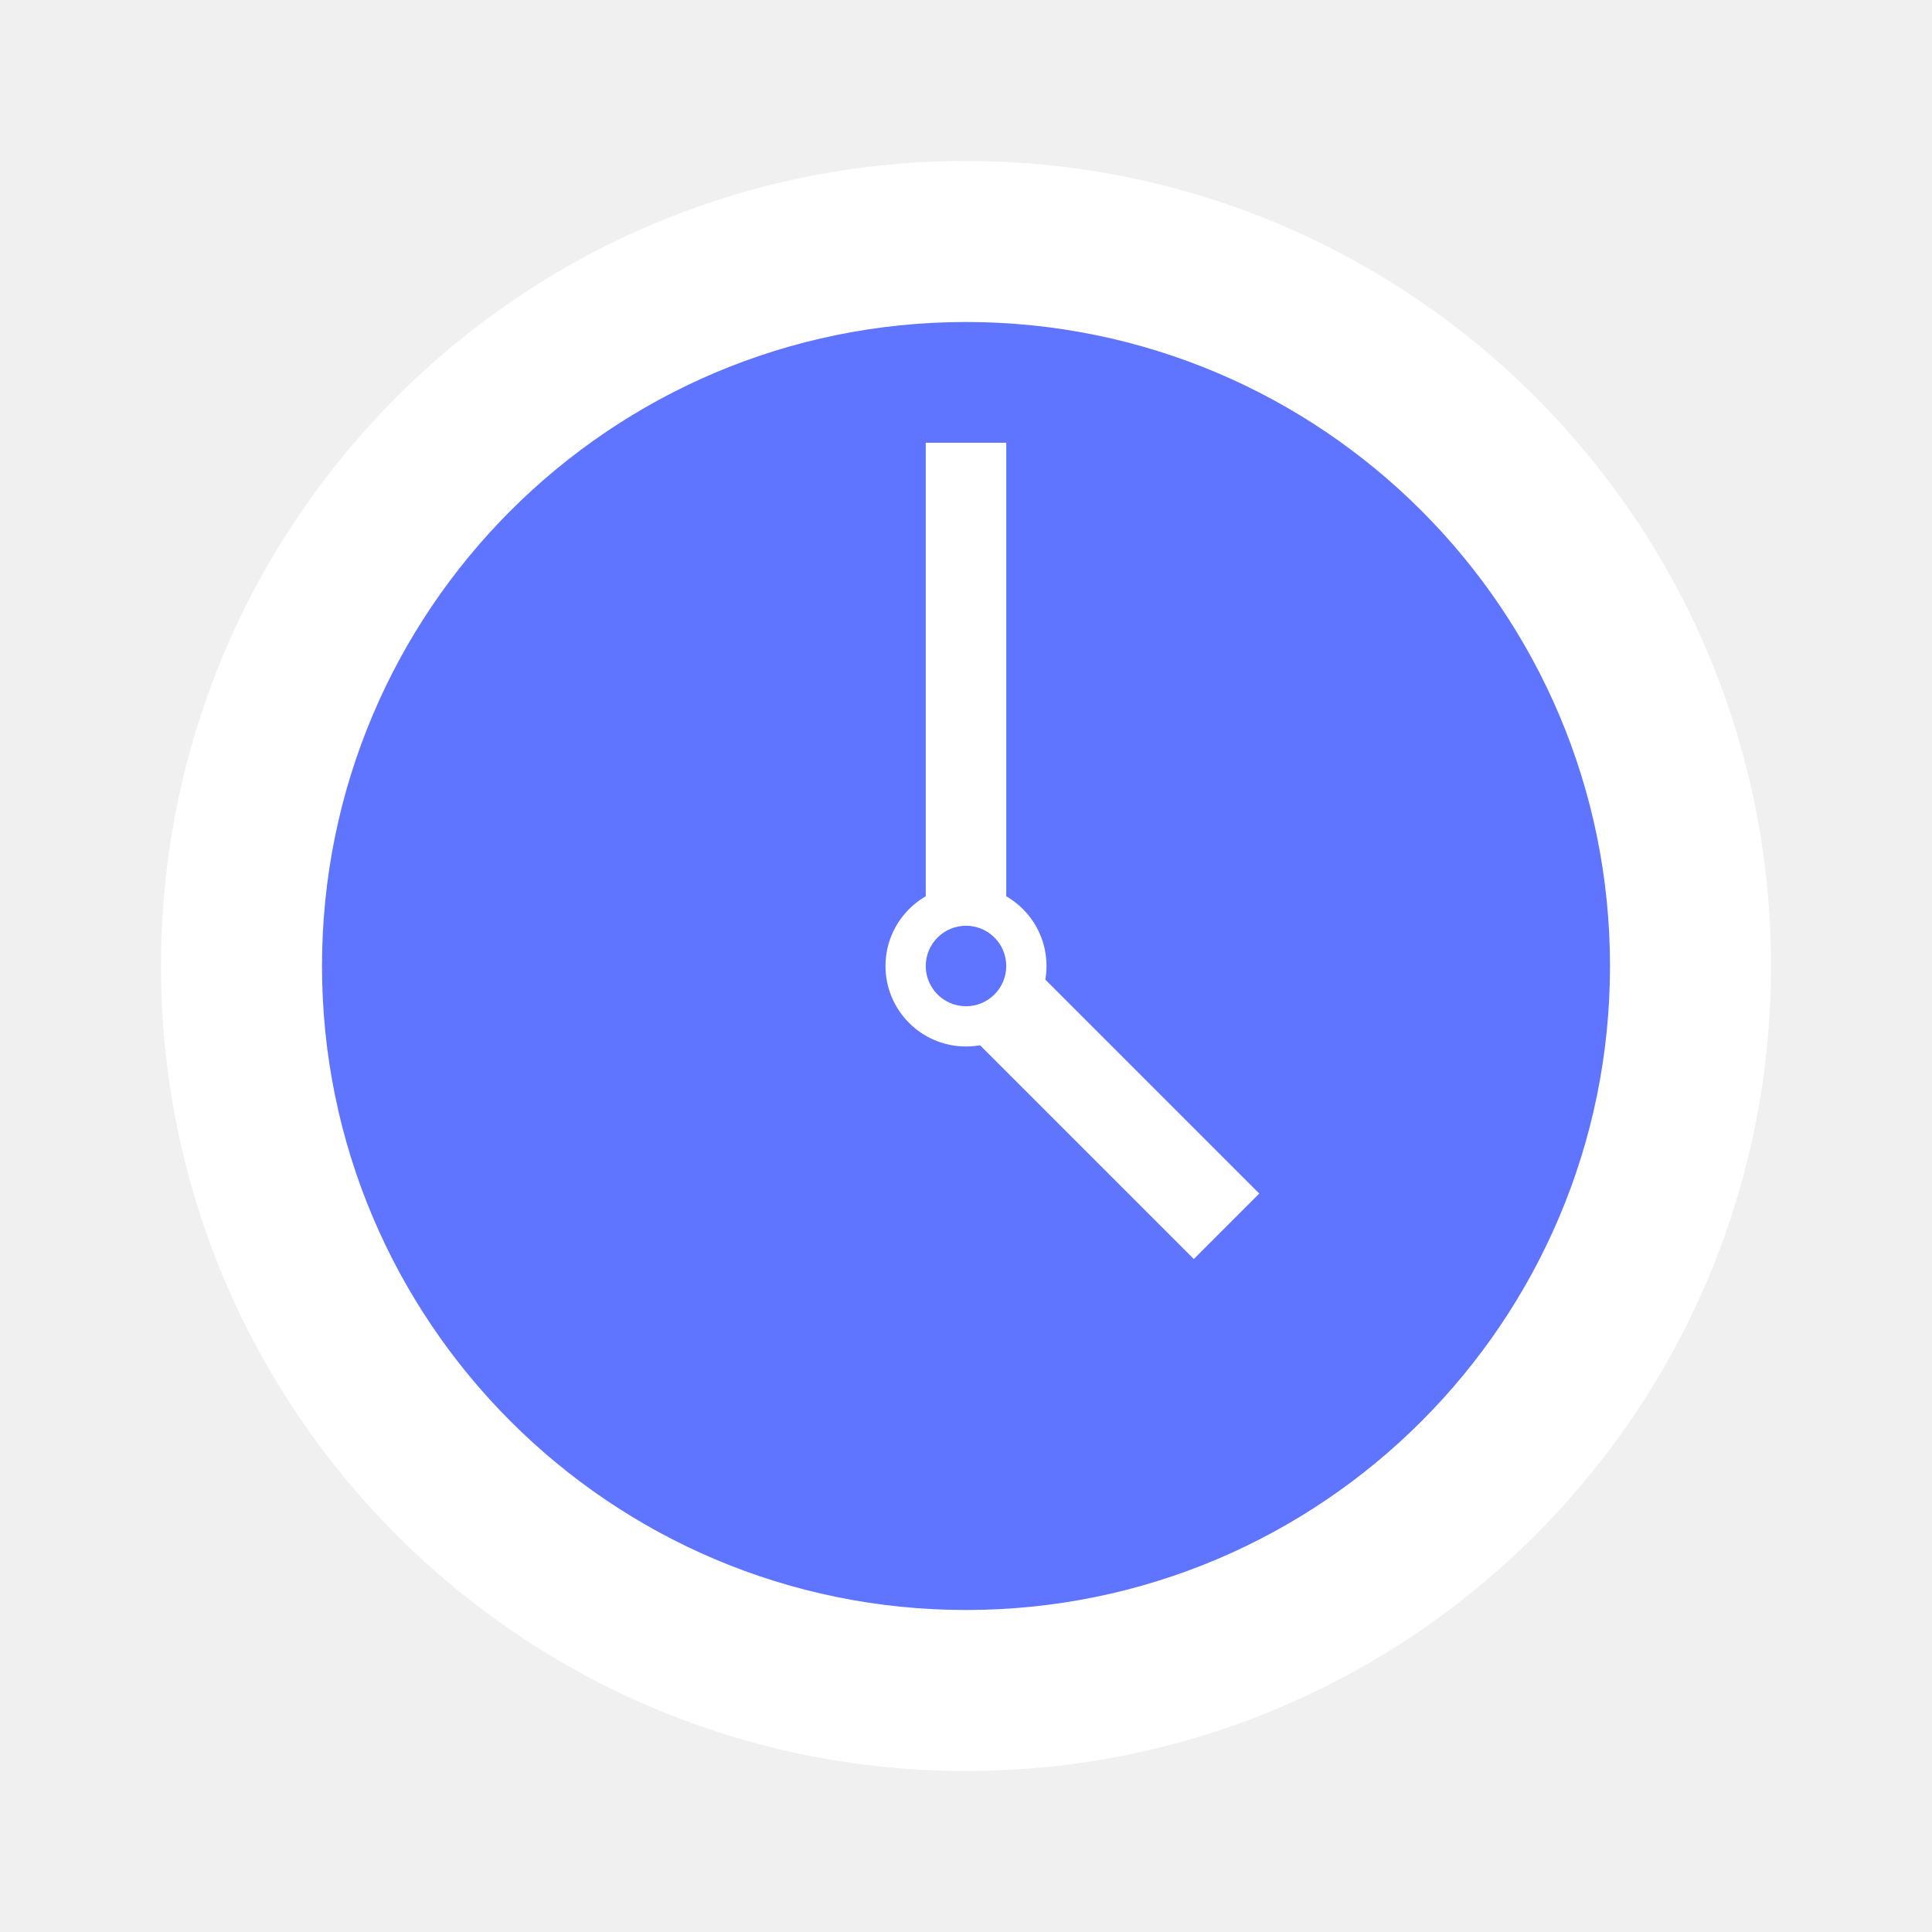
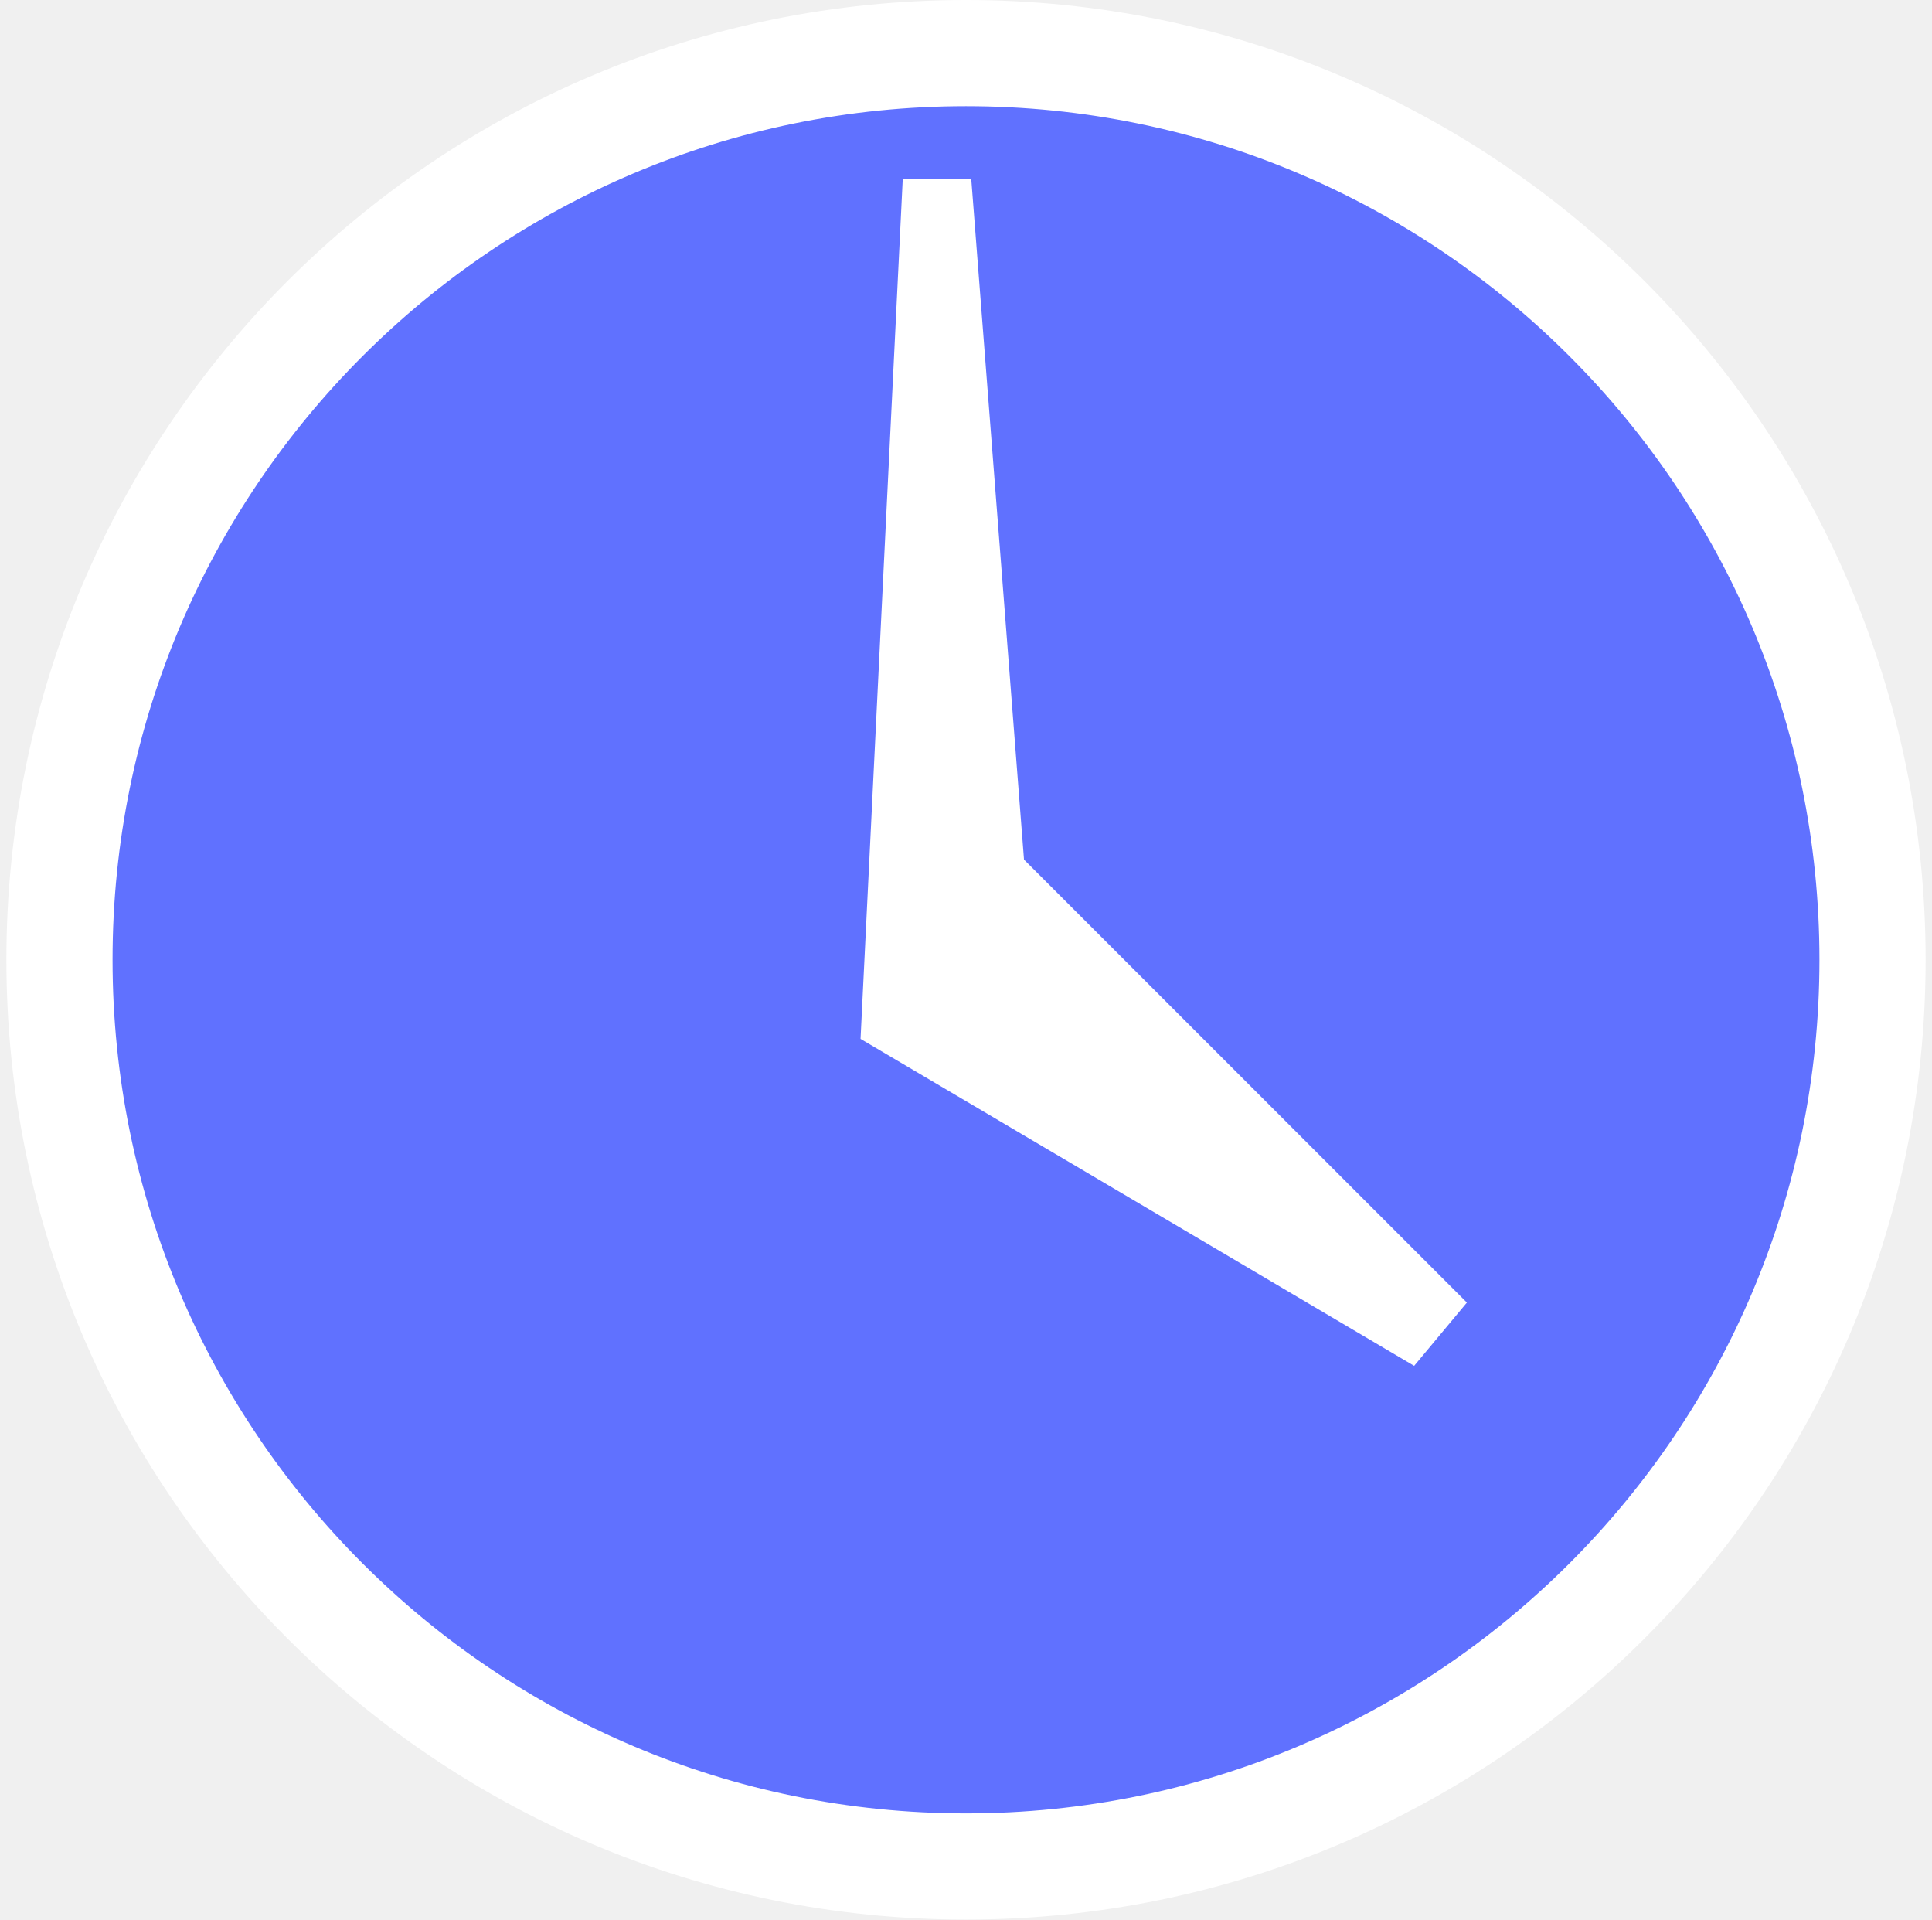
- <svg xmlns="http://www.w3.org/2000/svg" width="24" height="24" viewBox="0 0 24 24" fill="none">
-   <path d="M12 22C17.523 22 22 17.523 22 12C22 6.477 17.523 2 12 2C6.477 2 2 6.477 2 12C2 17.523 6.477 22 12 22Z" fill="white" />
-   <path d="M12 20C16.418 20 20 16.418 20 12C20 7.582 16.418 4 12 4C7.582 4 4 7.582 4 12C4 16.418 7.582 20 12 20Z" fill="#5F74FF" />
-   <path d="M11.5 5.5H12.5V12H11.5V5.5Z" fill="white" />
-   <path d="M15.643 14.827L14.83 15.64L11.578 12.388L12.391 11.575L15.643 14.827Z" fill="white" />
-   <path d="M12 13C12.552 13 13 12.552 13 12C13 11.448 12.552 11 12 11C11.448 11 11 11.448 11 12C11 12.552 11.448 13 12 13Z" fill="white" />
-   <path d="M12 12.5C12.276 12.5 12.5 12.276 12.5 12C12.5 11.724 12.276 11.5 12 11.5C11.724 11.5 11.5 11.724 11.5 12C11.5 12.276 11.724 12.5 12 12.5Z" fill="#5F74FF" />
+ <svg xmlns="http://www.w3.org/2000/svg" width="151" height="150" viewBox="0 0 151 150" fill="none">
+   <circle cx="75.5" cy="75" r="70.852" fill="#6071FF" stroke="white" stroke-width="8.297" />
+   <path d="M75.912 14.011H70.555L67.258 81.181L110.527 106.731L114.648 101.786L80.033 67.17L75.912 14.011Z" fill="white" />
</svg>
